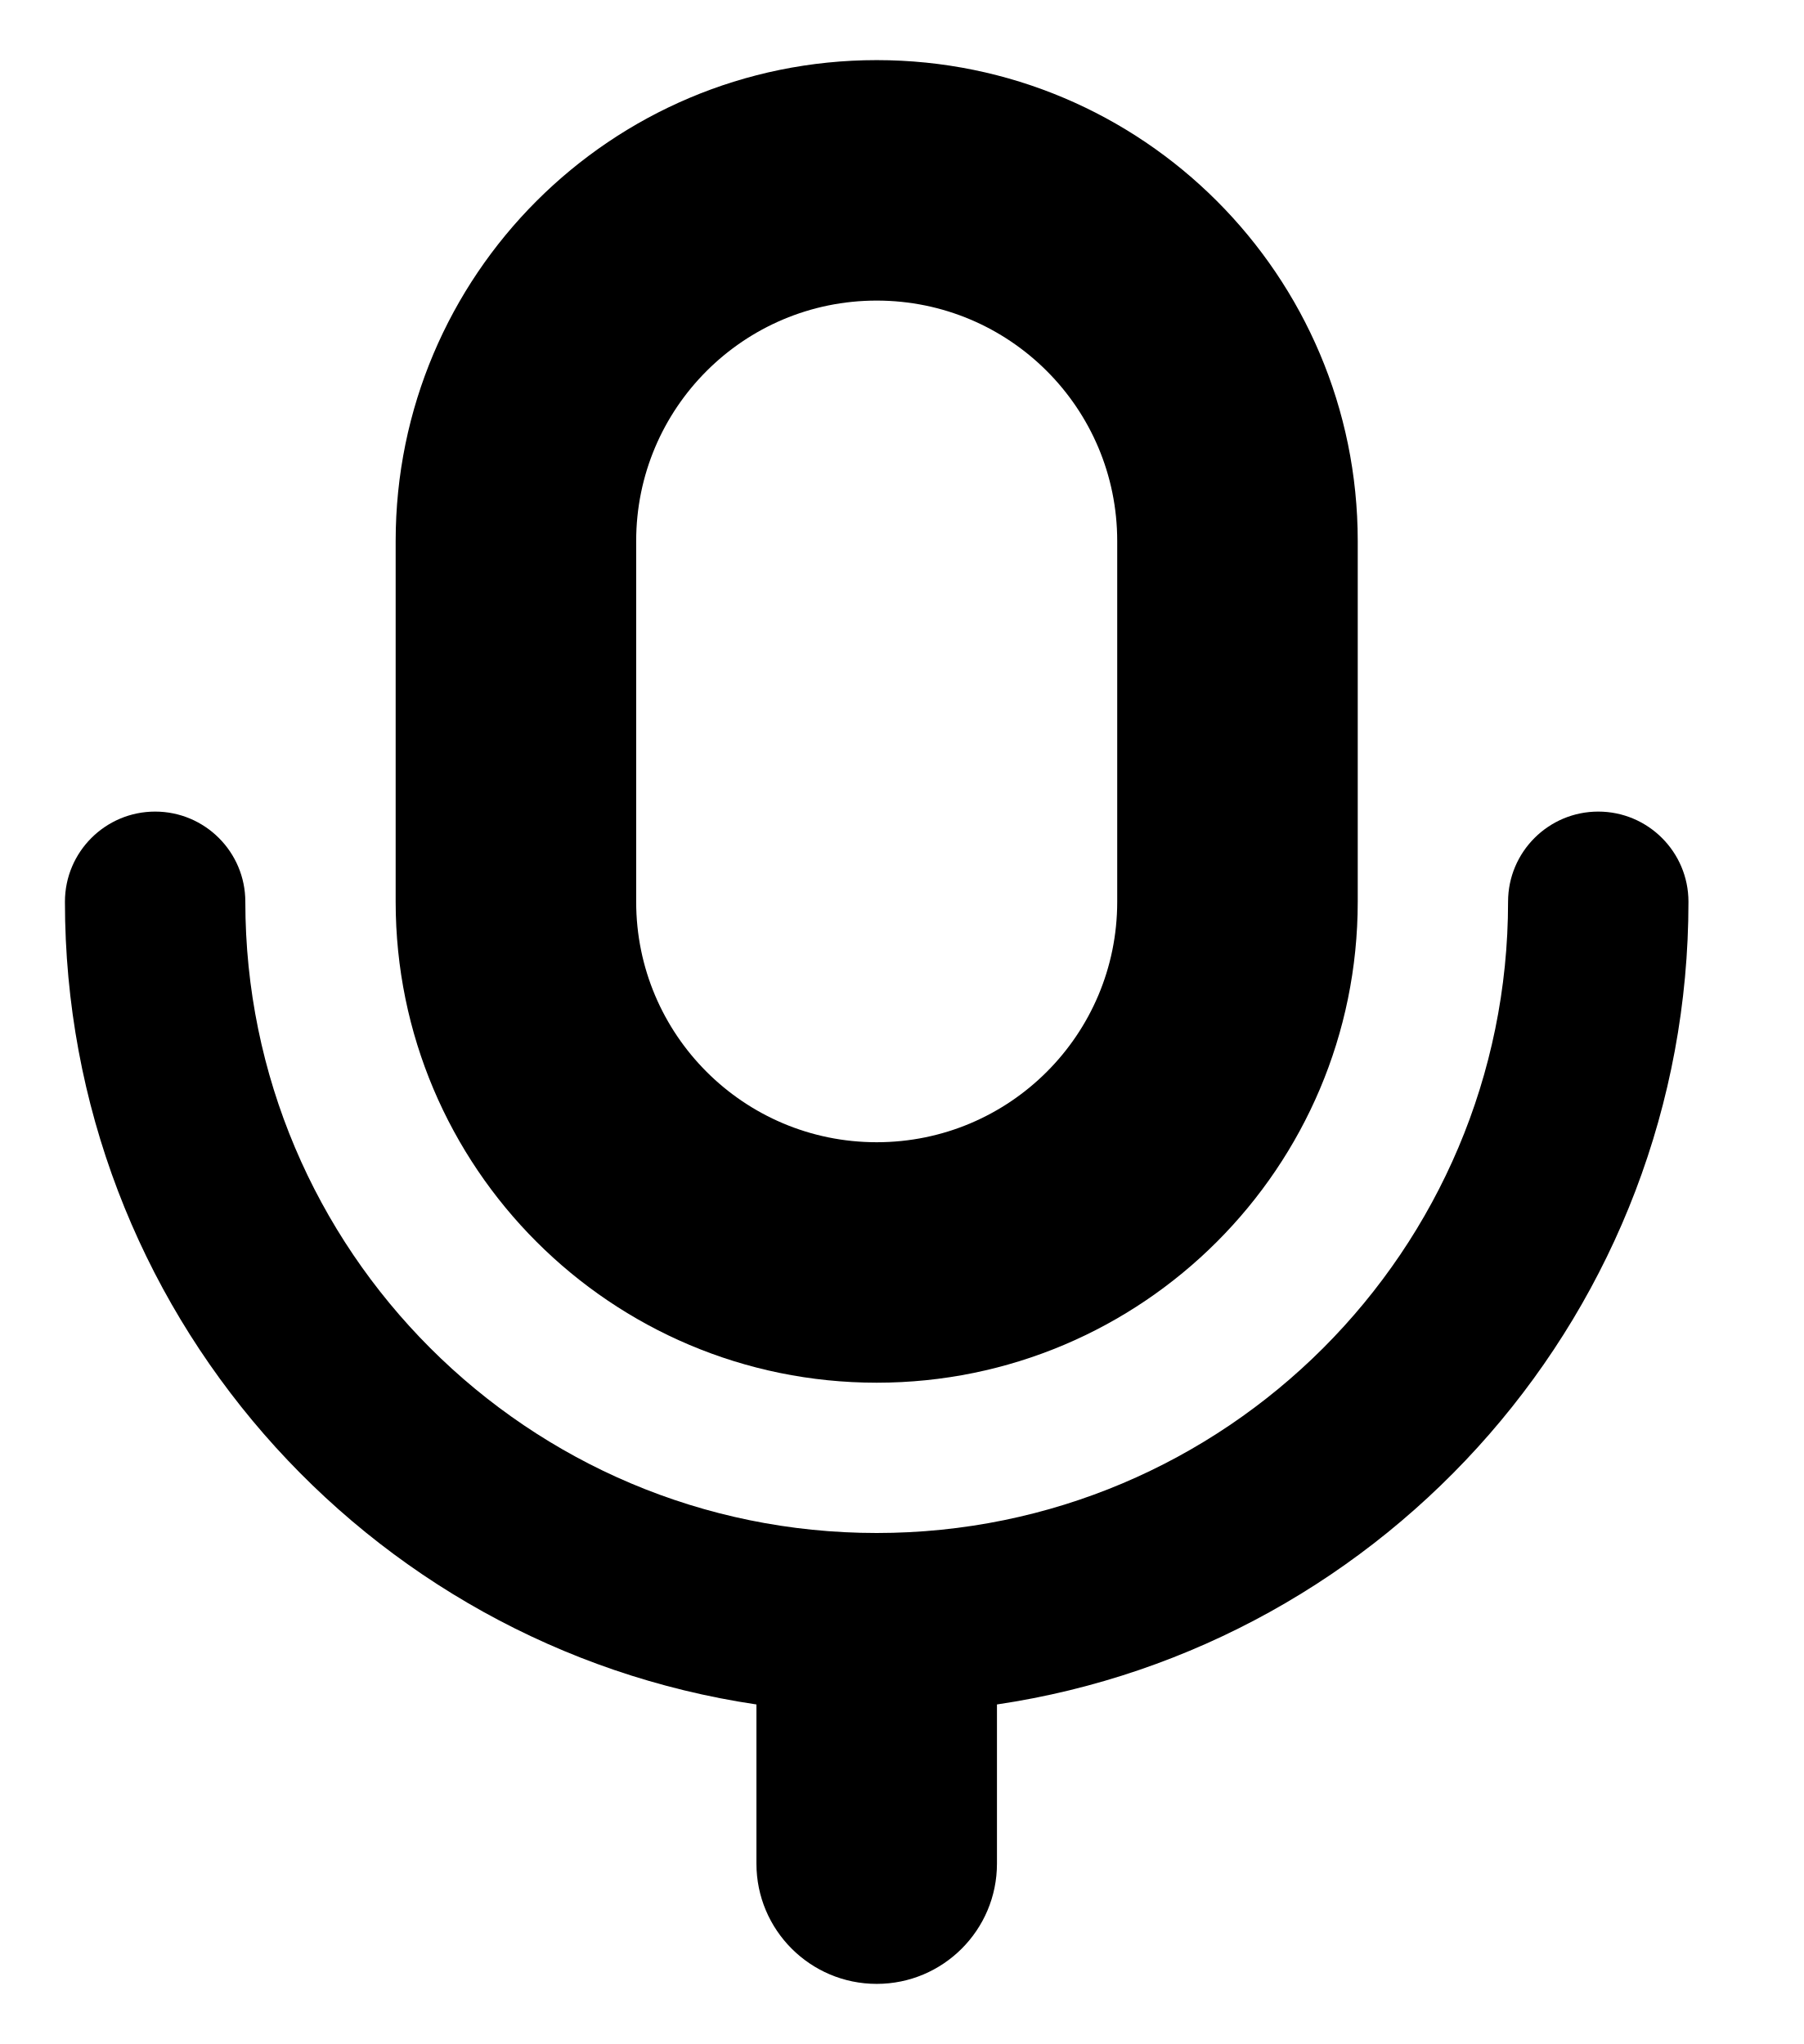
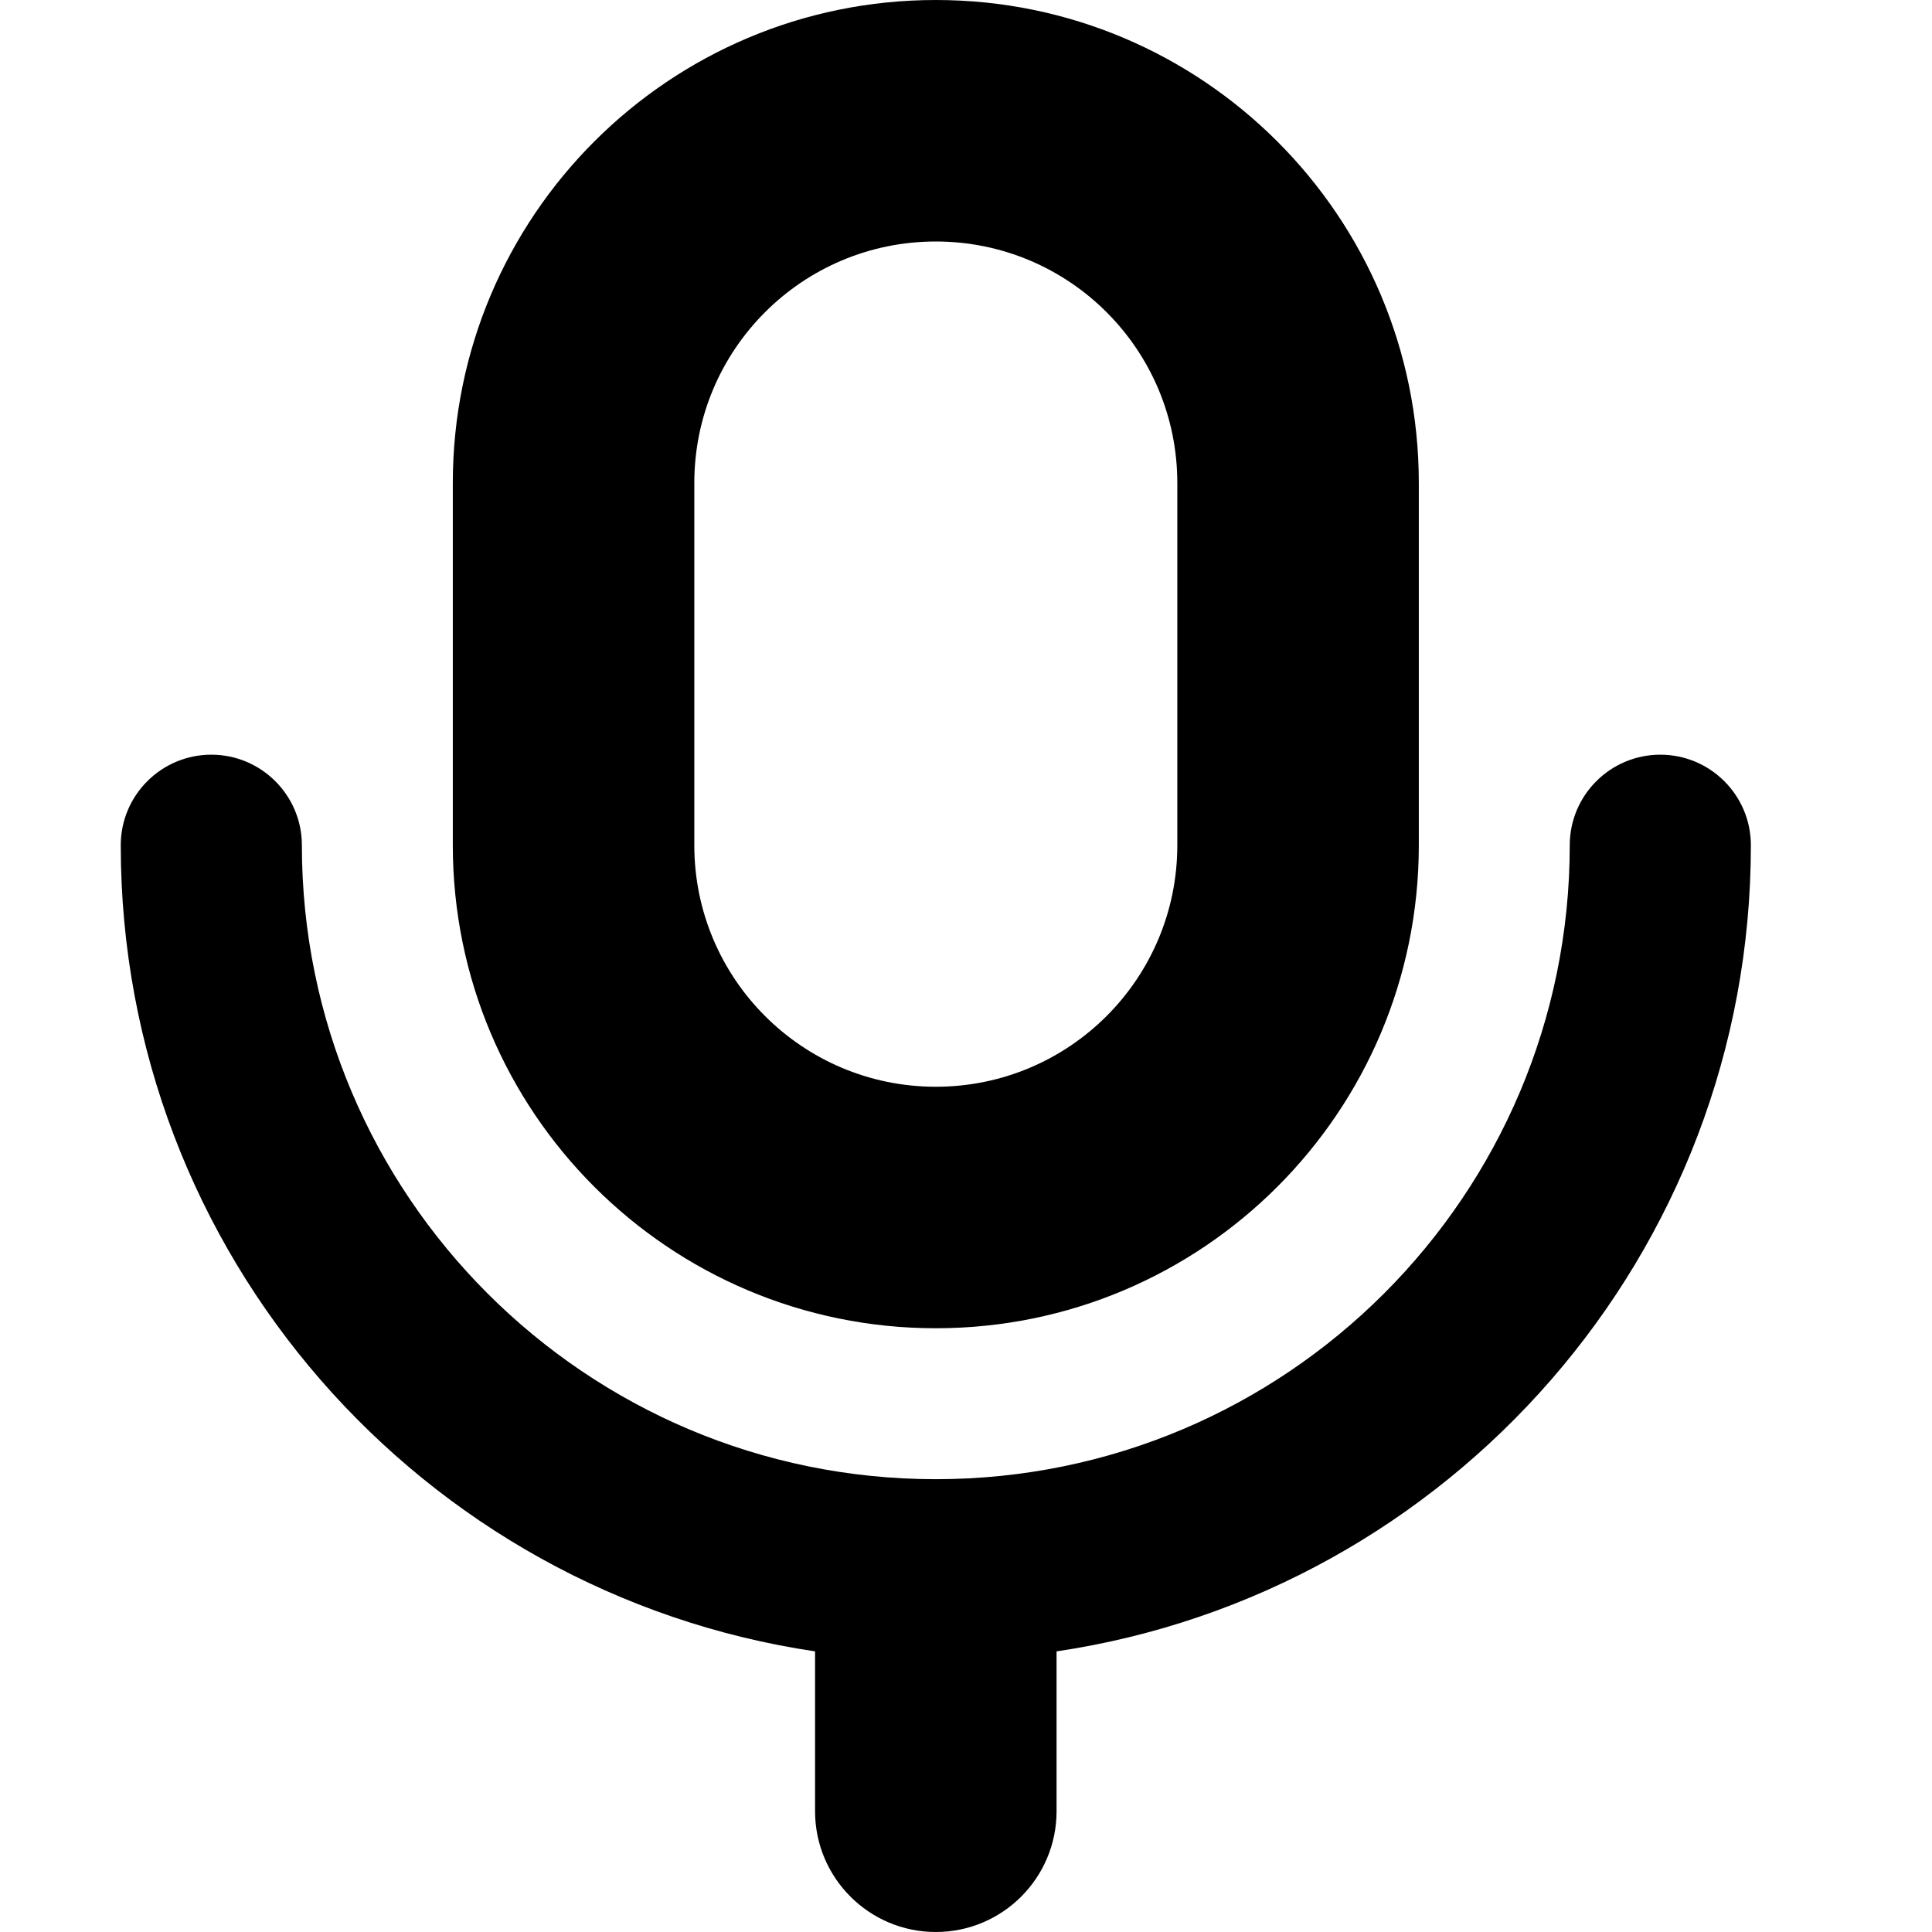
- <svg xmlns="http://www.w3.org/2000/svg" width="15" height="17" viewBox="0 0 15 17" fill="none">
-   <path d="M7.29 0.5C5.081 0.5 3.29 2.291 3.29 4.5V7.5C3.29 9.709 5.081 11.5 7.29 11.5C9.499 11.5 11.29 9.709 11.29 7.5V4.5C11.29 2.291 9.499 0.5 7.29 0.5ZM9.29 7.5C9.29 8.605 8.395 9.5 7.29 9.5C6.185 9.5 5.29 8.605 5.29 7.5V4.5C5.29 3.395 6.185 2.5 7.29 2.5C8.395 2.5 9.29 3.395 9.29 4.5V7.5Z" fill="black" />
-   <path d="M1.29 6.75C1.704 6.75 2.04 7.086 2.04 7.5C2.04 10.399 4.391 12.75 7.29 12.75C10.19 12.75 12.54 10.399 12.54 7.5C12.54 7.086 12.876 6.75 13.29 6.75C13.704 6.75 14.04 7.086 14.04 7.5C14.04 10.888 11.544 13.693 8.29 14.176V15.5C8.29 16.052 7.842 16.5 7.29 16.5C6.738 16.5 6.29 16.052 6.29 15.5V14.176C3.036 13.693 0.54 10.888 0.54 7.5C0.54 7.086 0.876 6.75 1.29 6.75Z" fill="black" />
+ <svg xmlns="http://www.w3.org/2000/svg" width="16" height="16" viewBox="0 0 16 16" fill="none">
+   <path d="M7.75 0C5.541 0 3.75 1.791 3.75 4V7C3.75 9.209 5.541 11 7.75 11C9.959 11 11.75 9.209 11.75 7V4C11.75 1.791 9.959 0 7.75 0ZM9.75 7C9.75 8.105 8.855 9 7.75 9C6.645 9 5.75 8.105 5.75 7V4C5.75 2.895 6.645 2 7.75 2C8.855 2 9.75 2.895 9.75 4V7Z" fill="black" />
+   <path d="M1.75 6.25C2.164 6.25 2.5 6.586 2.5 7C2.5 9.899 4.851 12.25 7.75 12.25C10.649 12.25 13 9.899 13 7C13 6.586 13.336 6.25 13.75 6.25C14.164 6.25 14.5 6.586 14.5 7C14.5 10.388 12.004 13.193 8.75 13.676V15C8.75 15.552 8.302 16 7.75 16C7.198 16 6.75 15.552 6.75 15V13.676C3.496 13.193 1 10.388 1 7C1 6.586 1.336 6.25 1.75 6.25Z" fill="black" />
</svg>
